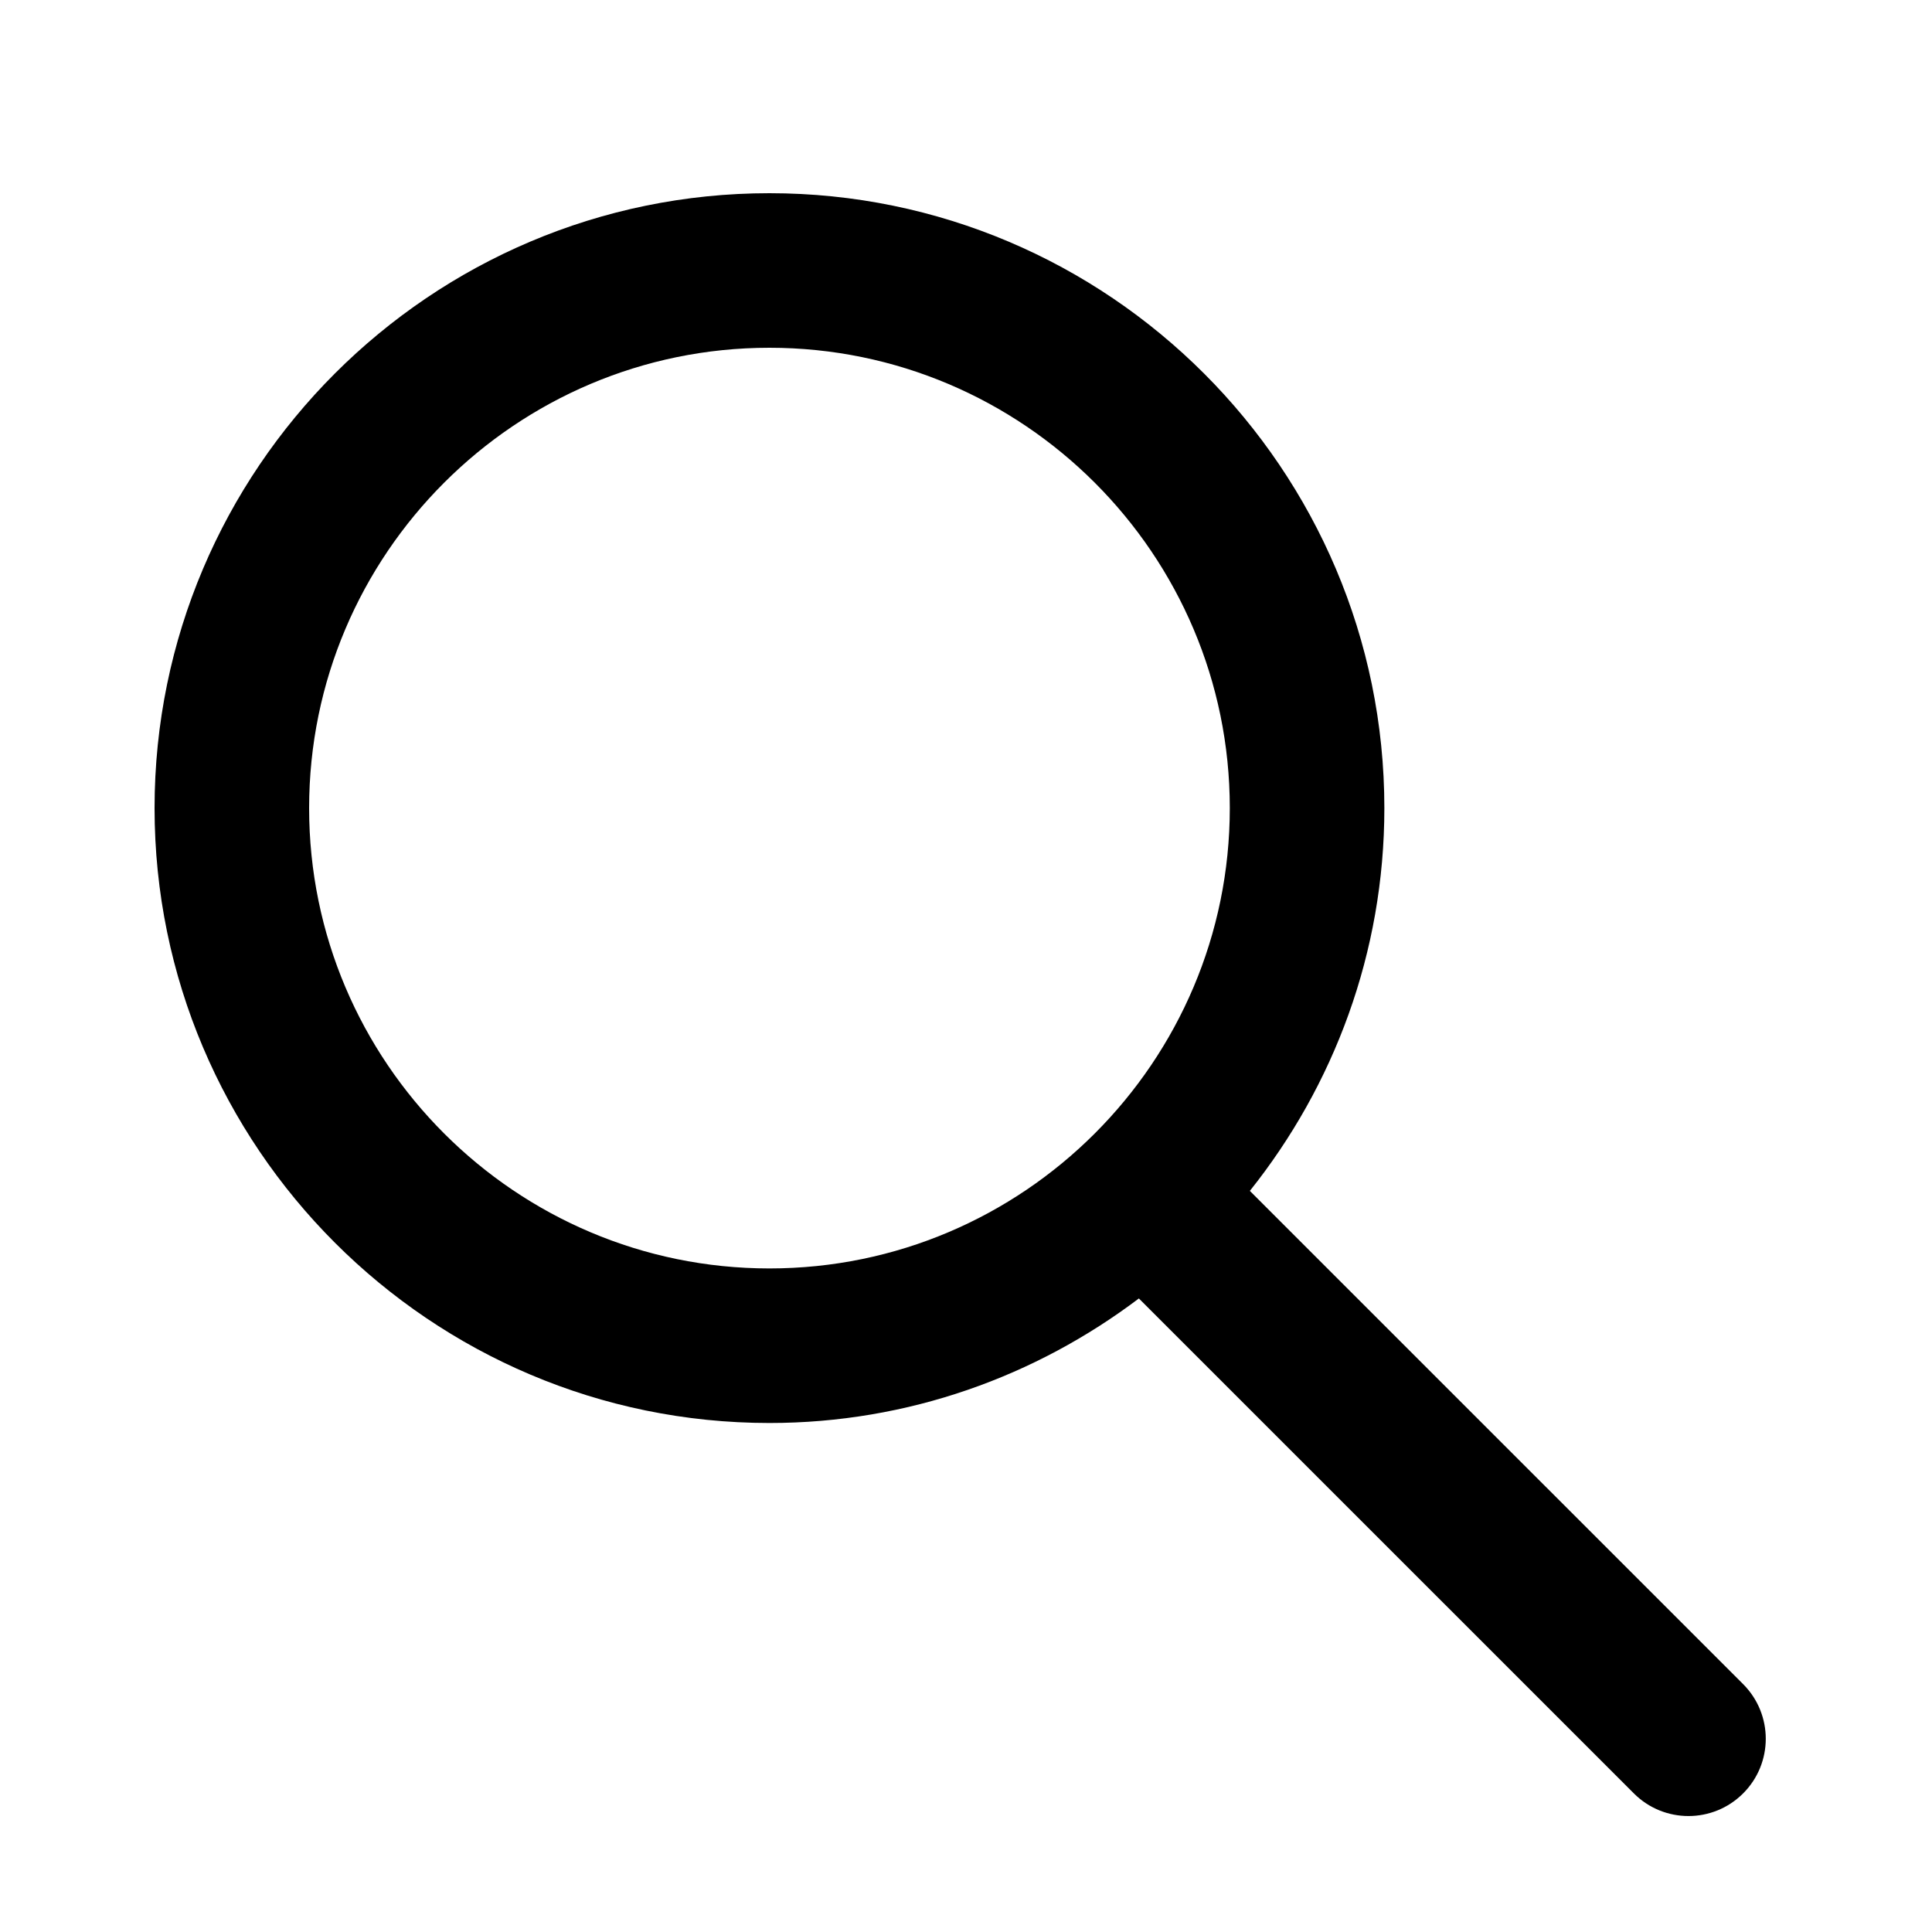
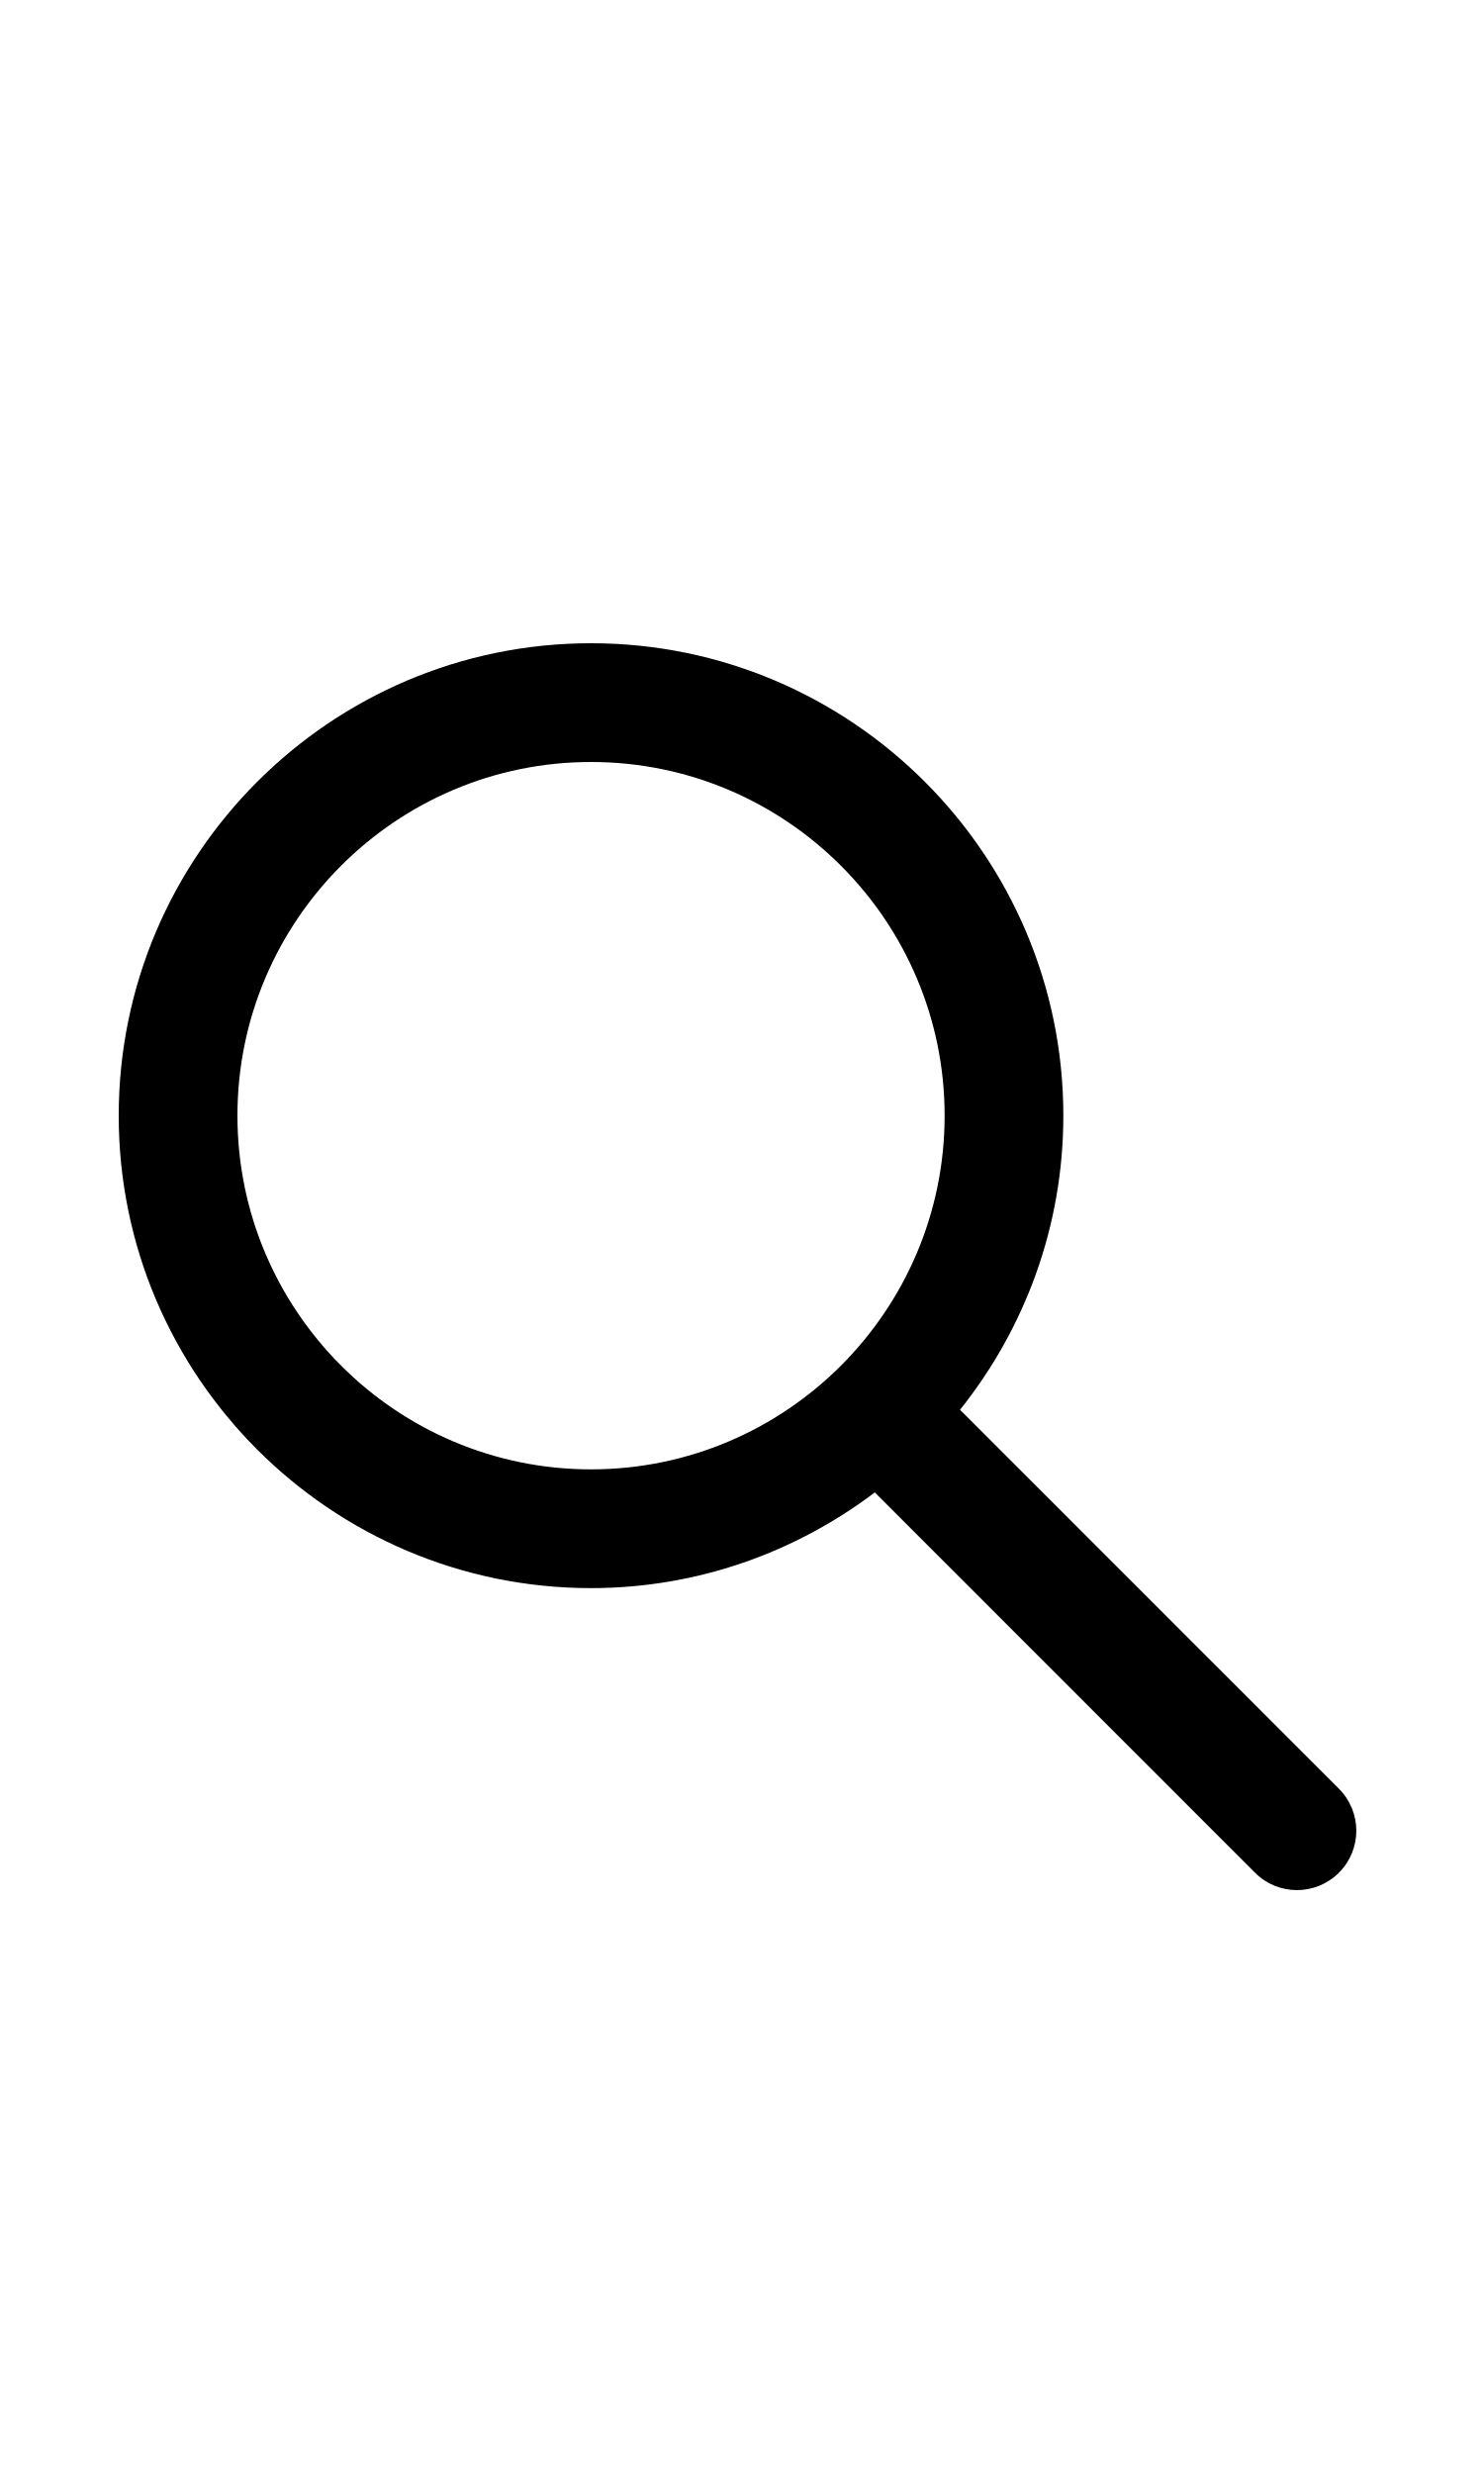
- <svg xmlns="http://www.w3.org/2000/svg" width="50px" height="50px" version="1.1" viewBox="0 0 50 50" data-di-rand="1620204969111">
+ <svg xmlns="http://www.w3.org/2000/svg" width="30px" height="50px" version="1.1" viewBox="0 0 50 50" data-di-rand="1620204969111">
  <g>
    <path d="M8,20.913 C8,14.344 13.344,9 19.913,9 C26.482,9 31.827,14.344 31.827,20.913 C31.827,27.482 26.482,32.827 19.913,32.827 C13.344,32.827 8,27.482 8,20.913 M45.112,43.585 L32.346,30.82 C34.518,28.099 35.827,24.658 35.827,20.913 C35.827,12.139 28.688,5 19.913,5 C11.139,5 4,12.139 4,20.913 C4,29.688 11.139,36.827 19.913,36.827 C23.503,36.827 26.808,35.618 29.474,33.604 L42.284,46.413 C42.674,46.804 43.186,46.999 43.698,46.999 C44.209,46.999 44.721,46.804 45.112,46.413 C45.502,46.023 45.698,45.511 45.698,44.999 C45.698,44.488 45.502,43.976 45.112,43.585" />
  </g>
</svg>
